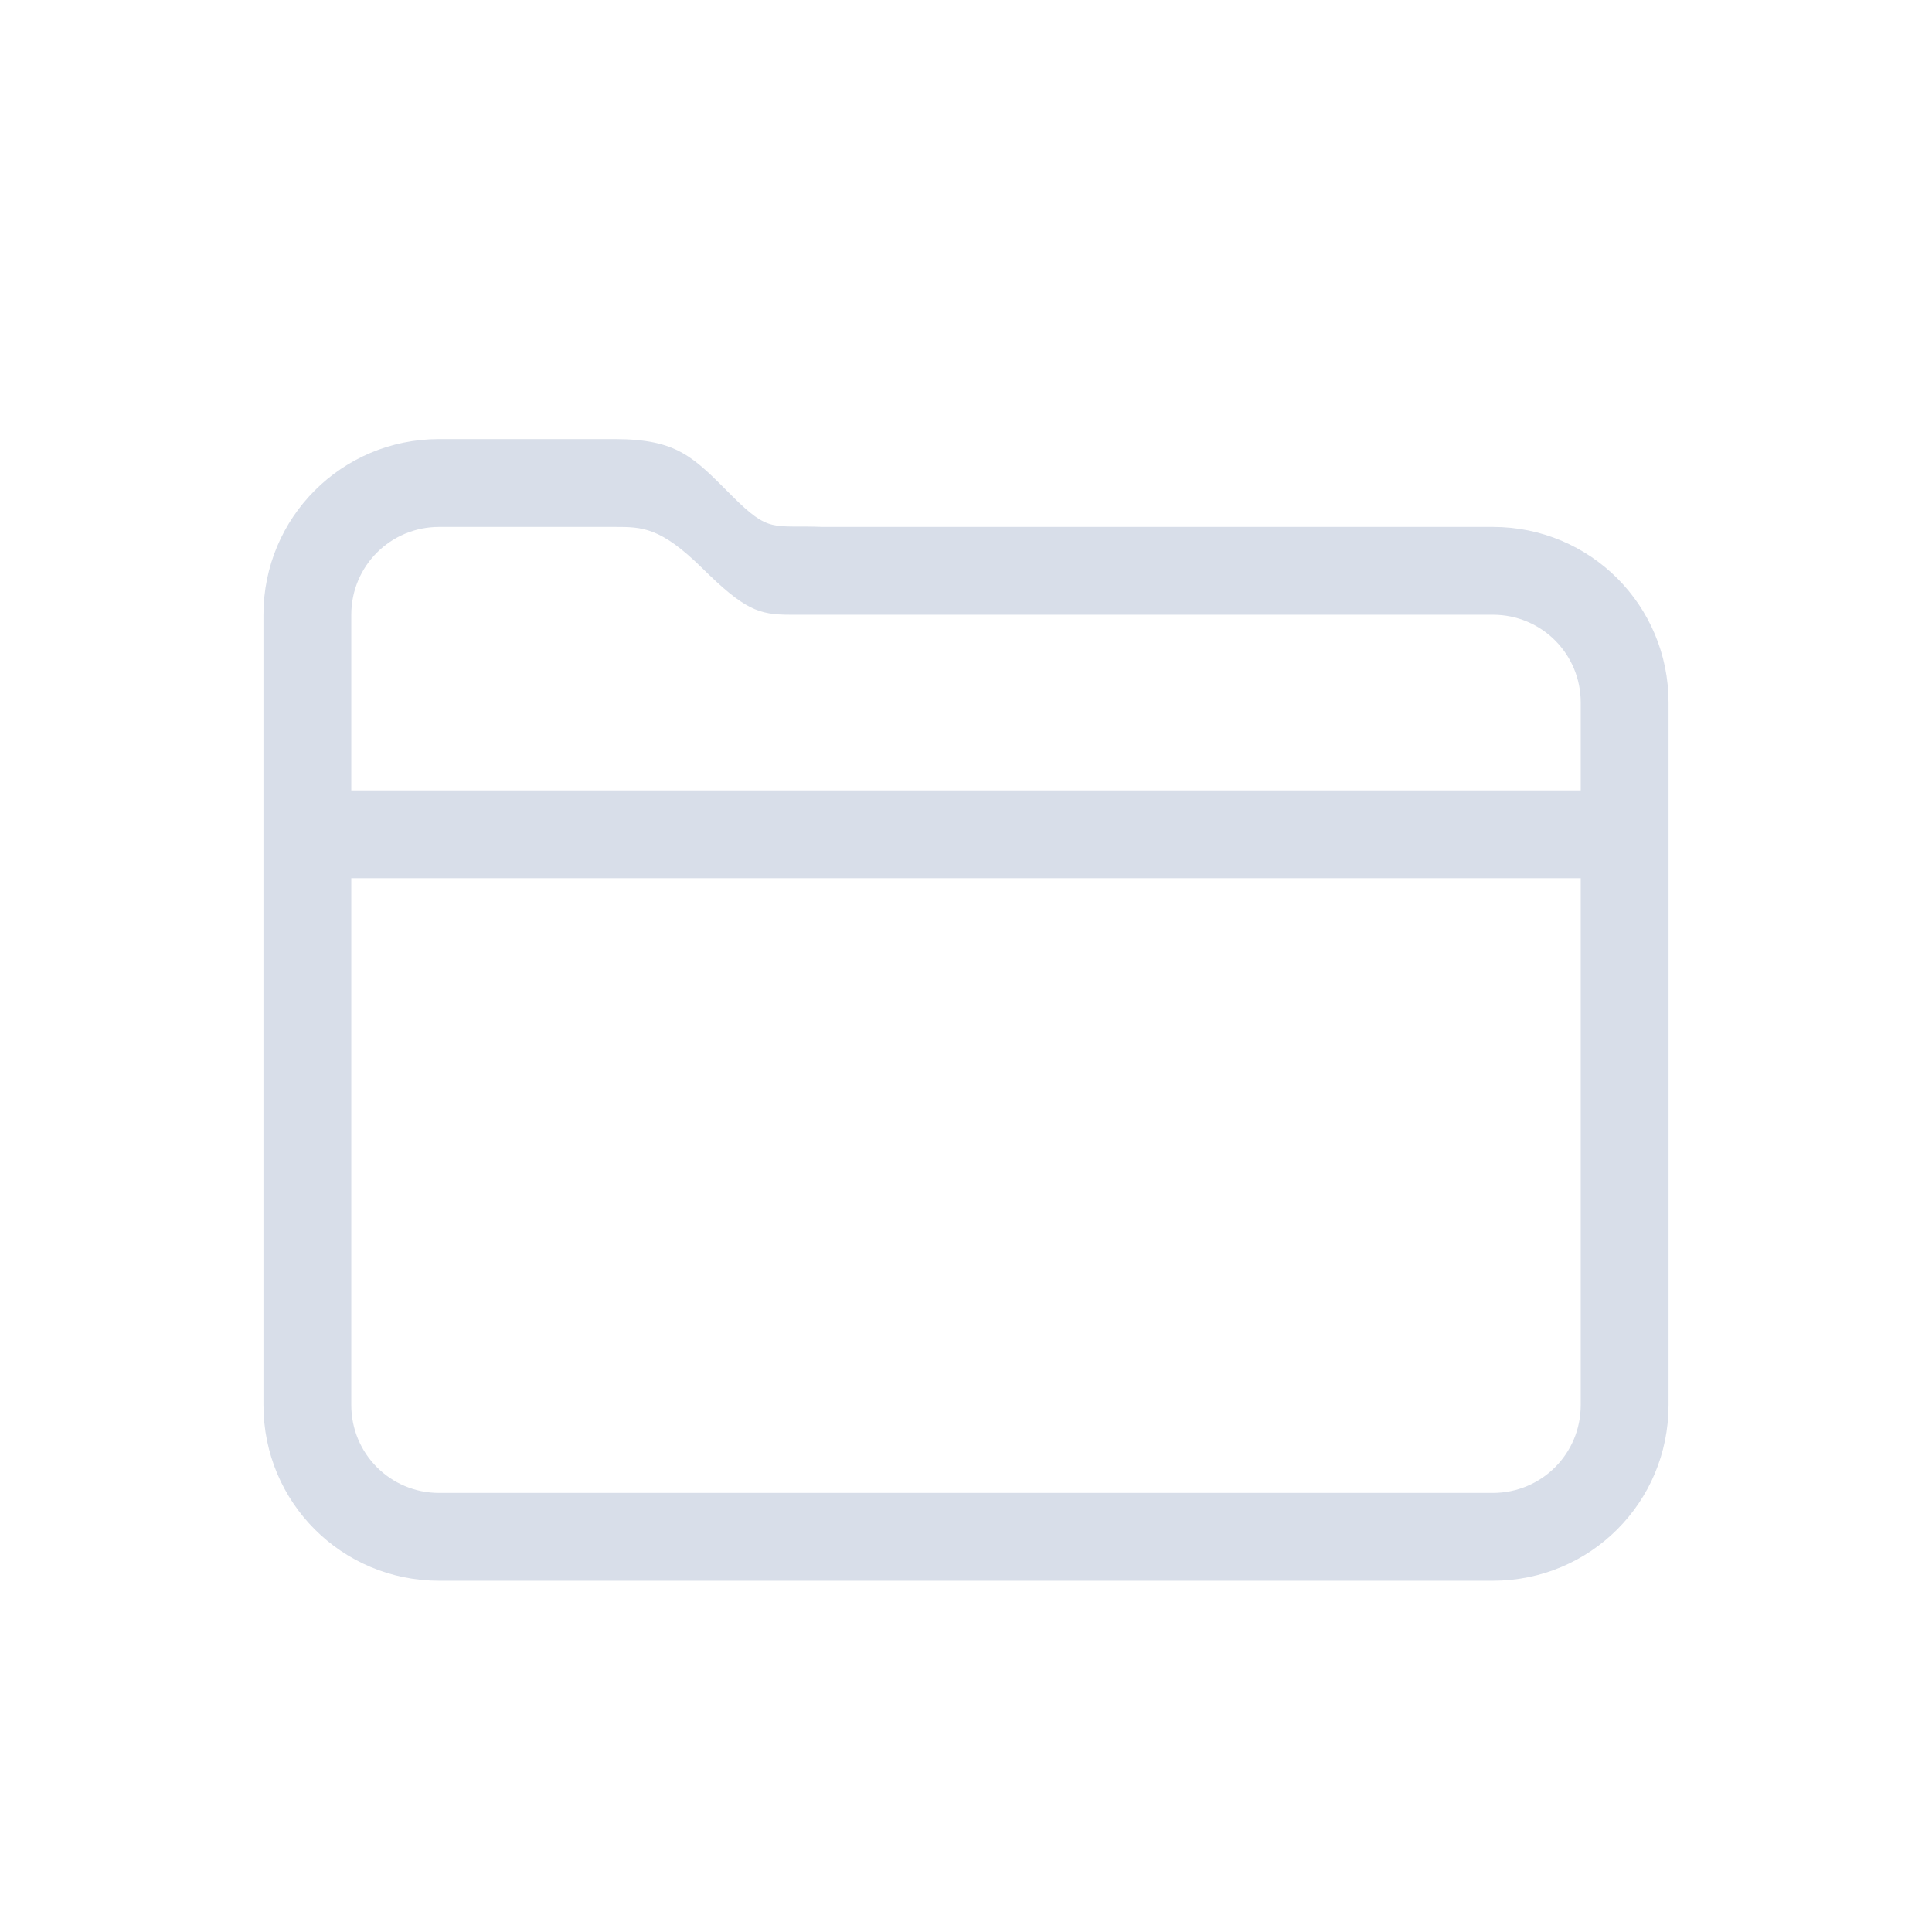
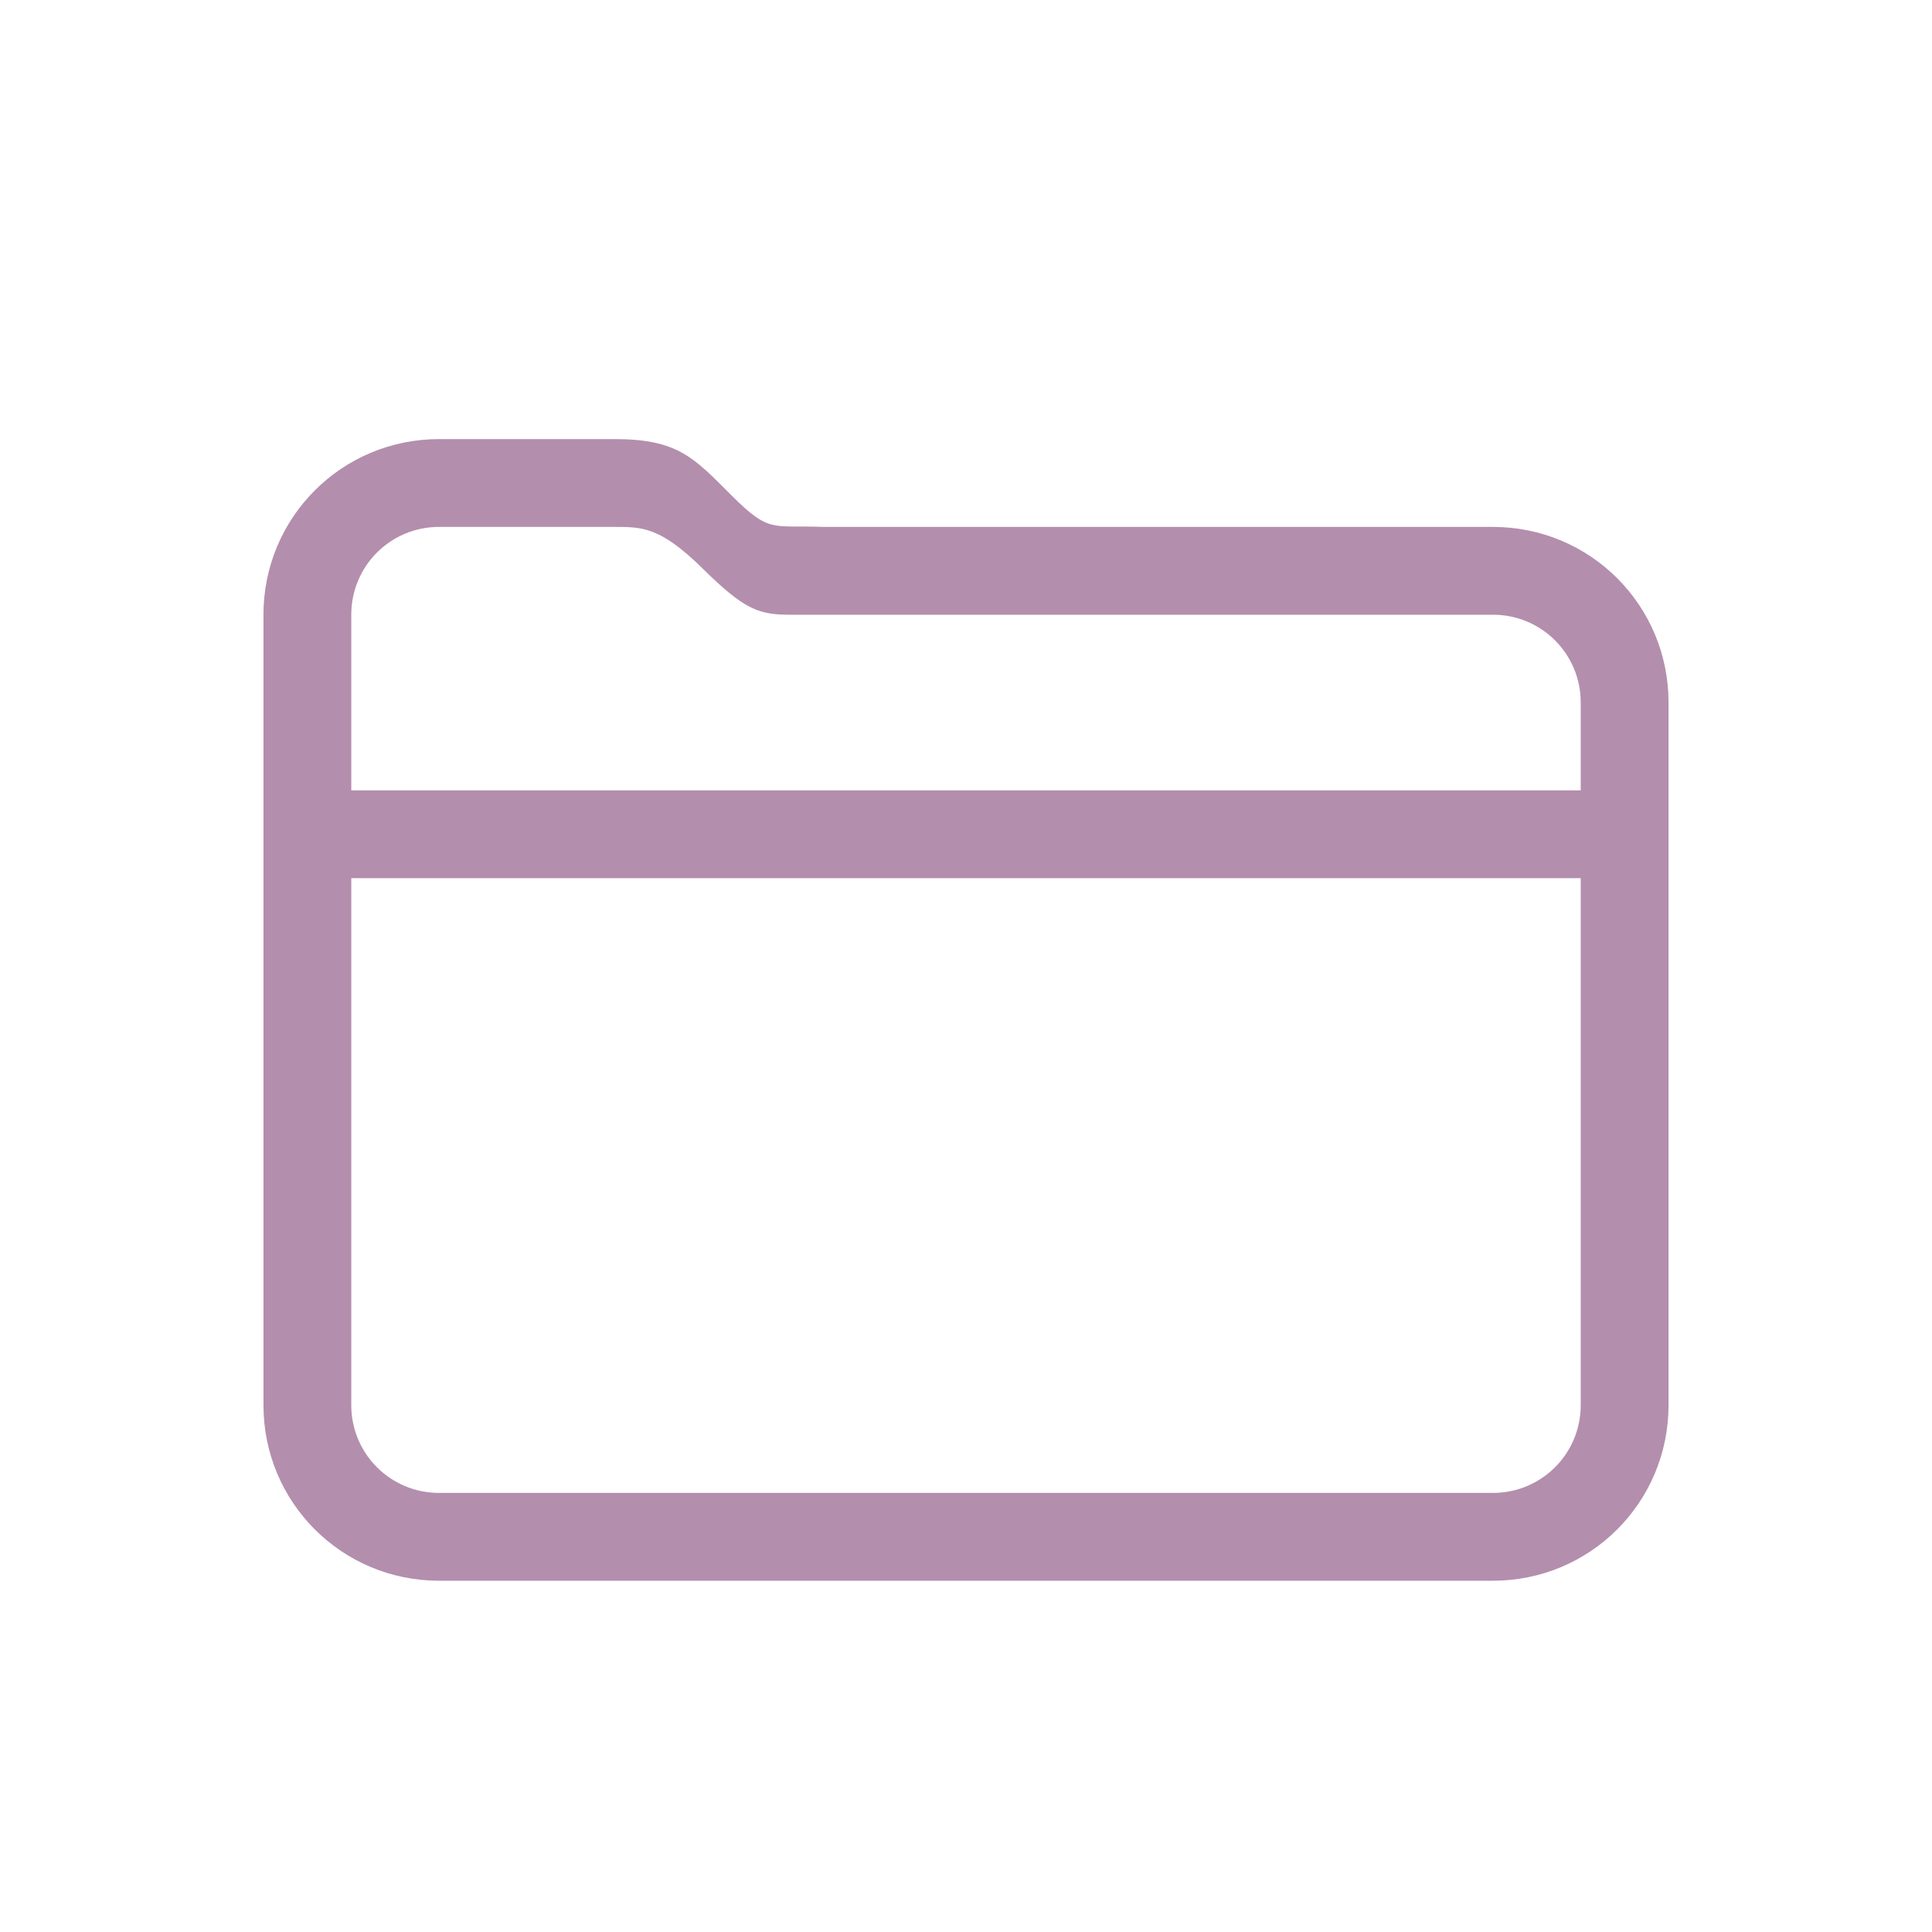
<svg xmlns="http://www.w3.org/2000/svg" width="22" height="22" version="1.1">
  <defs>
    <style id="current-color-scheme" type="text/css">
   .ColorScheme-Text { color:#d8dee9; } .ColorScheme-Highlight { color:#88c0d0; } .ColorScheme-NeutralText { color:#d08770; } .ColorScheme-PositiveText { color:#a3be8c; } .ColorScheme-NegativeText { color:#bf616a; }
  </style>
  </defs>
-   <path class="ColorScheme-Text" d="m5 5c-1.108 0-2 0.892-2 2v9c0 1.108 0.892 2 2 2h12c1.108 0 2-0.892 2-2v-8c0-1.108-0.892-2-2-2h-7.629c-0.58-0.023-0.605 0.077-1.039-0.357-0.434-0.434-0.613-0.642-1.332-0.643zm0 1h2c0.311-1.7e-6 0.52 1.383e-4 0.998 0.471 0.479 0.472 0.639 0.529 1 0.529h8.002c0.554 0 1 0.446 1 1v1h-14v-2c0-0.554 0.446-1 1-1zm-1 4h14v6c0 0.554-0.446 1-1 1h-12c-0.554 0-1-0.446-1-1z" fill="currentColor" />
+   <path class="ColorScheme-Text" d="m5 5c-1.108 0-2 0.892-2 2v9c0 1.108 0.892 2 2 2h12c1.108 0 2-0.892 2-2v-8c0-1.108-0.892-2-2-2h-7.629c-0.58-0.023-0.605 0.077-1.039-0.357-0.434-0.434-0.613-0.642-1.332-0.643zm0 1h2c0.311-1.7e-6 0.52 1.383e-4 0.998 0.471 0.479 0.472 0.639 0.529 1 0.529h8.002c0.554 0 1 0.446 1 1v1h-14v-2c0-0.554 0.446-1 1-1zm-1 4h14v6c0 0.554-0.446 1-1 1h-12c-0.554 0-1-0.446-1-1z" fill="#b48ead" />
</svg>
